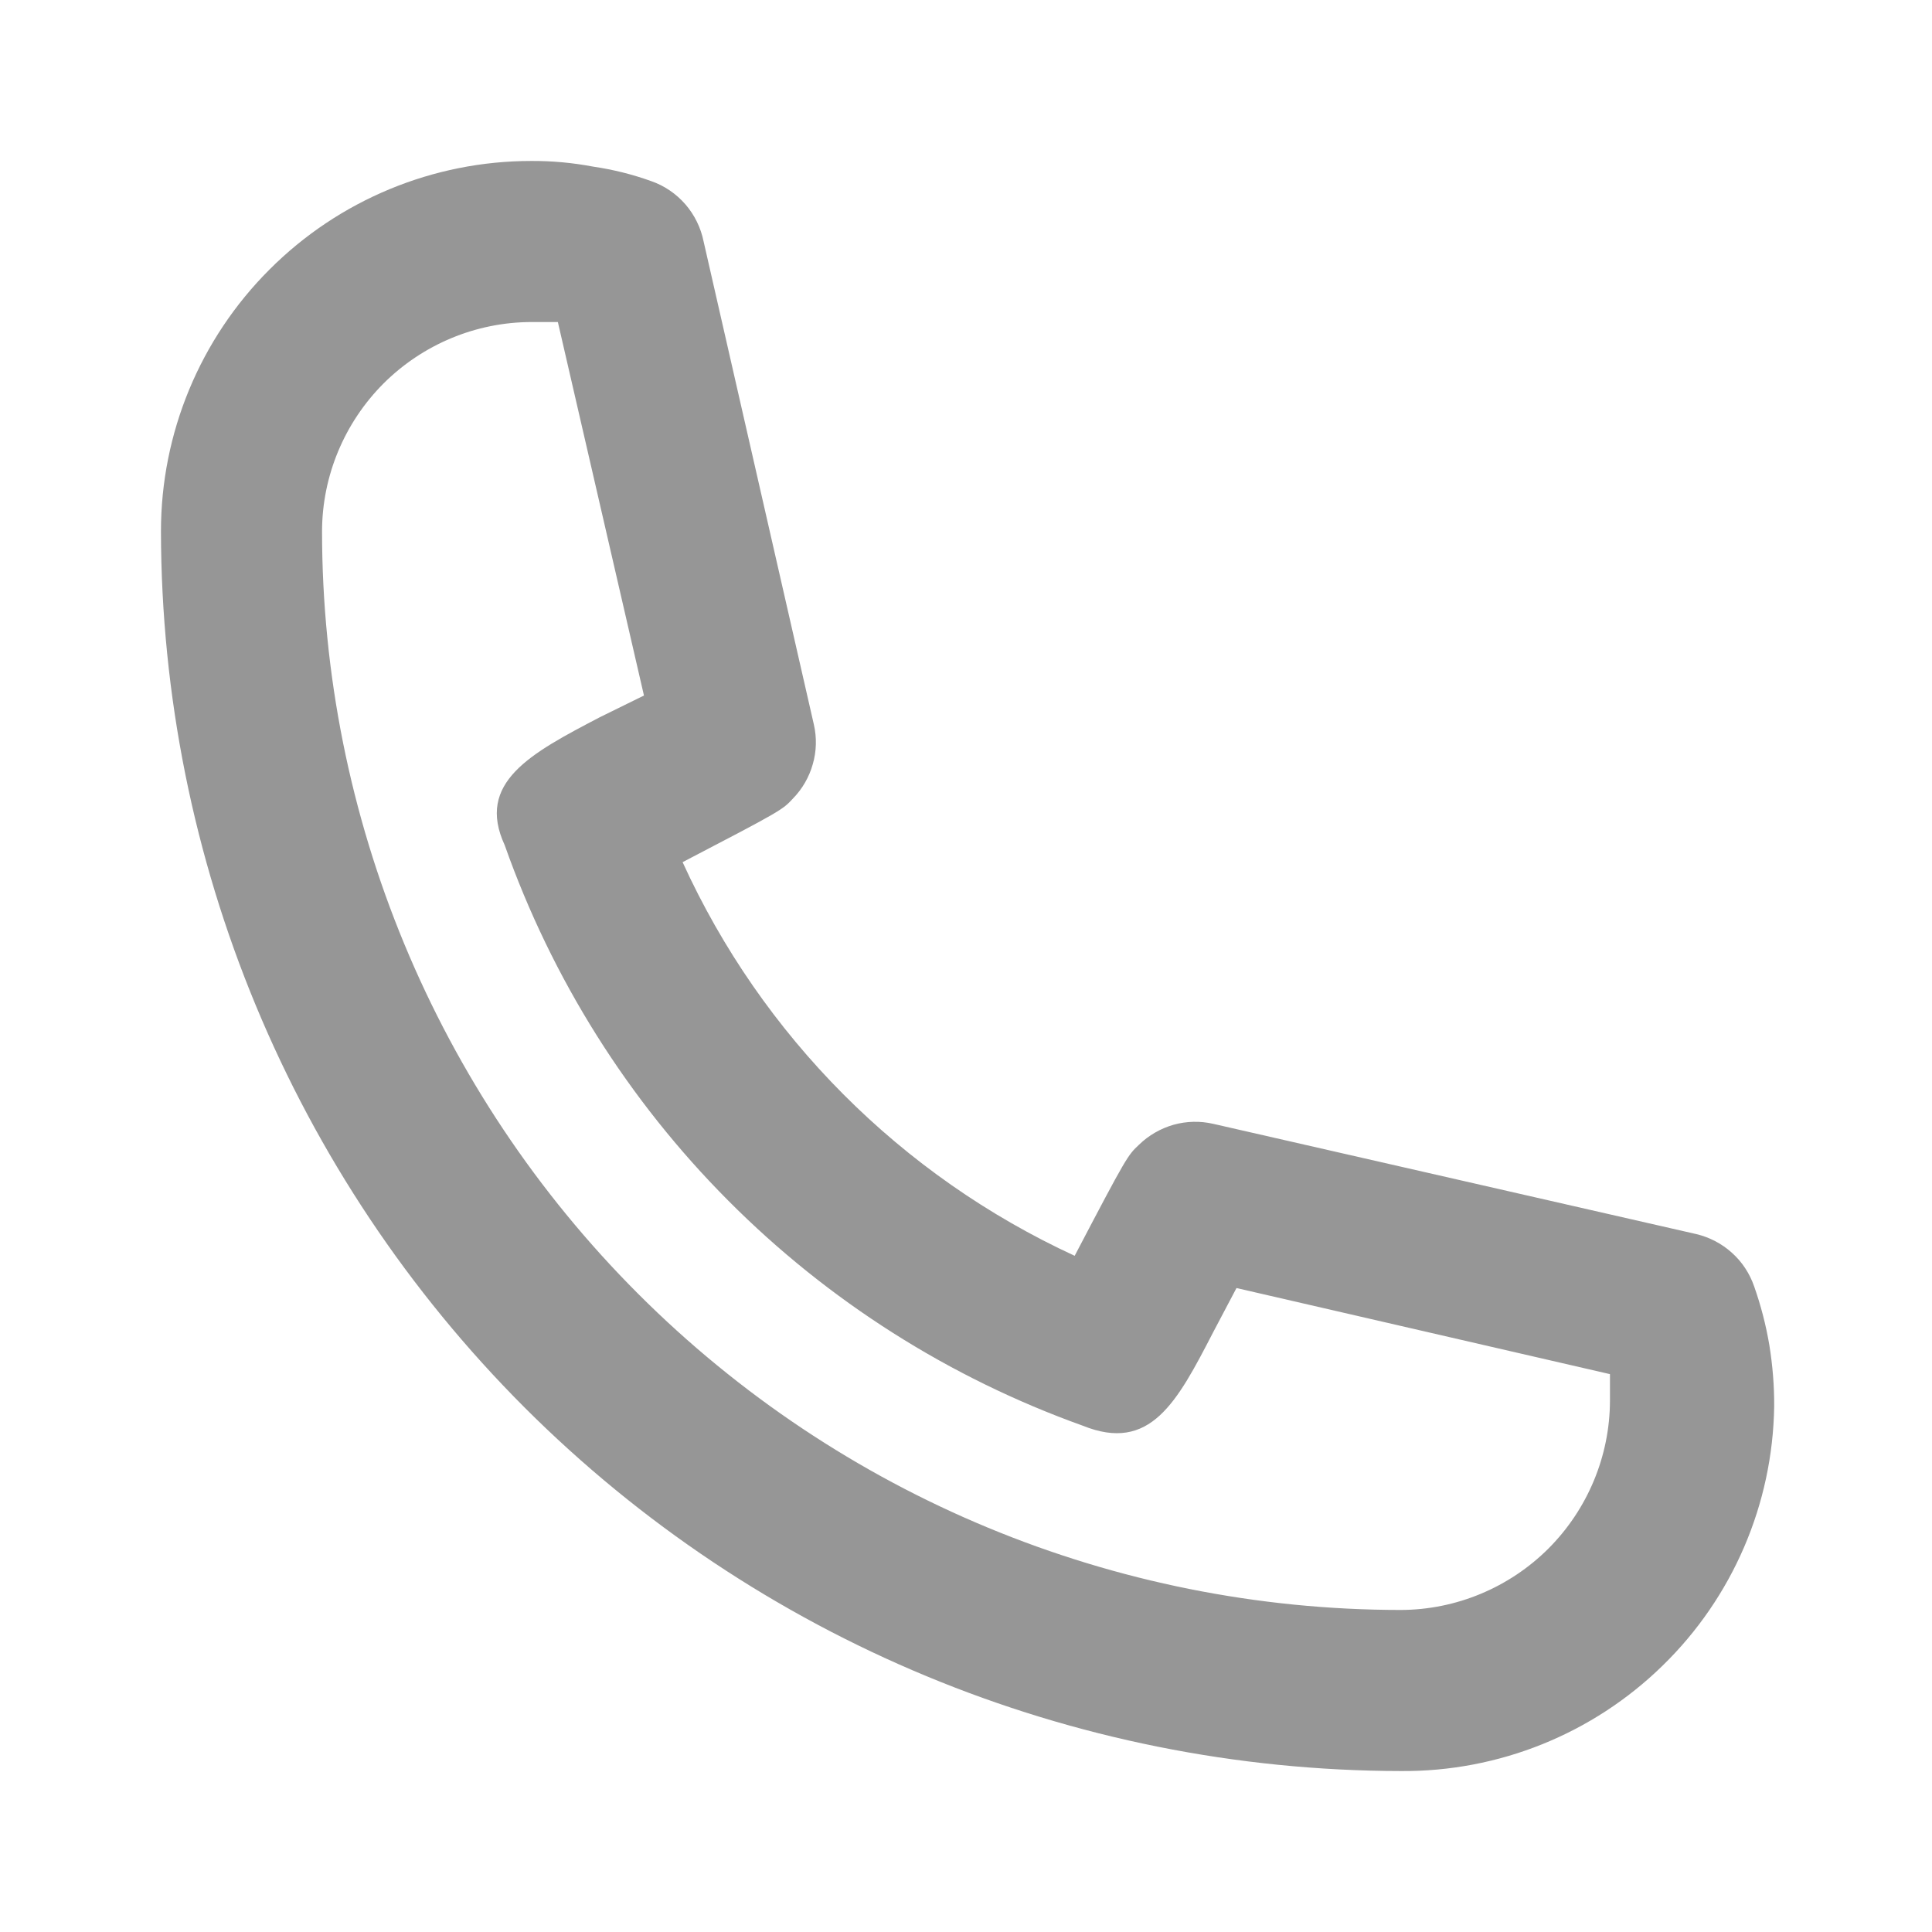
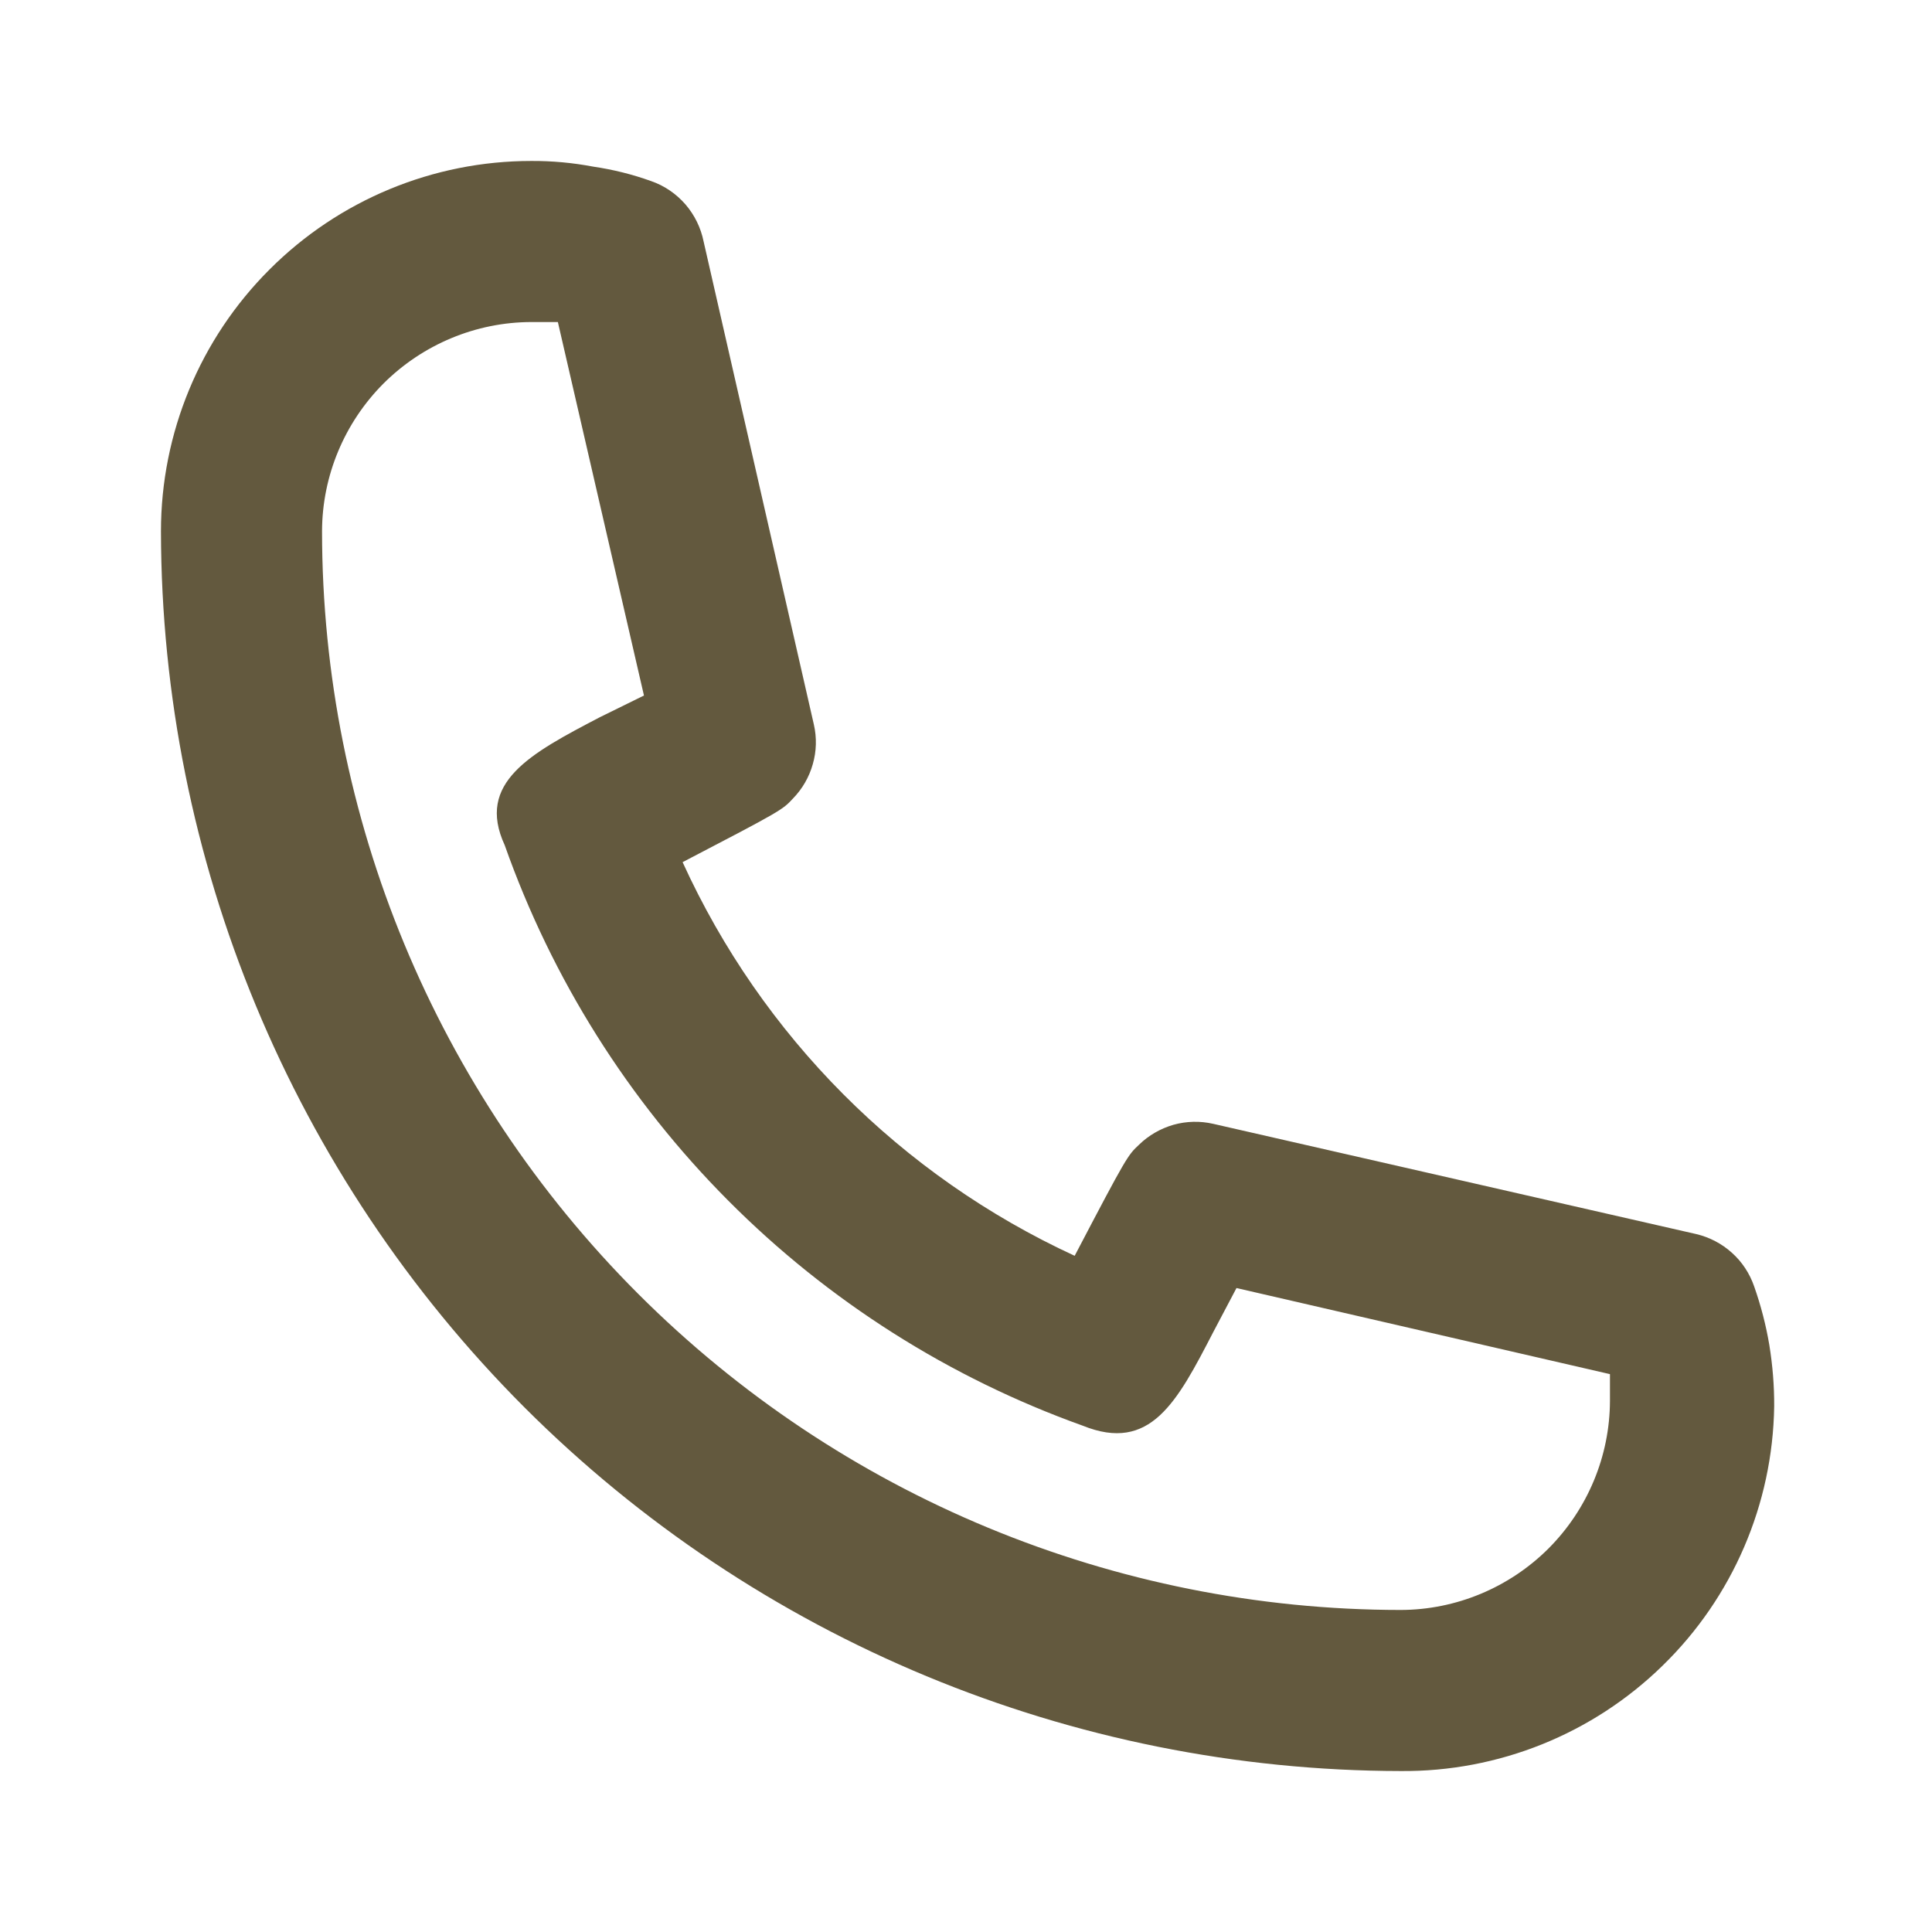
- <svg xmlns="http://www.w3.org/2000/svg" width="16" height="16" viewBox="0 0 16 16" fill="none">
-   <path d="M11.6 14.667C8.878 14.663 6.269 13.58 4.344 11.656C2.42 9.731 1.337 7.122 1.333 4.4C1.333 3.587 1.656 2.807 2.232 2.232C2.807 1.656 3.587 1.333 4.4 1.333C4.572 1.332 4.744 1.348 4.913 1.38C5.077 1.404 5.238 1.444 5.393 1.5C5.503 1.538 5.6 1.605 5.676 1.692C5.752 1.78 5.804 1.886 5.827 2L6.74 6C6.765 6.109 6.762 6.222 6.731 6.329C6.701 6.436 6.644 6.534 6.567 6.613C6.48 6.707 6.473 6.713 5.653 7.14C6.31 8.581 7.462 9.737 8.9 10.4C9.333 9.573 9.34 9.567 9.433 9.48C9.513 9.402 9.611 9.346 9.718 9.315C9.825 9.285 9.938 9.282 10.047 9.307L14.047 10.22C14.157 10.246 14.259 10.299 14.343 10.375C14.427 10.45 14.49 10.546 14.527 10.653C14.583 10.812 14.625 10.974 14.653 11.14C14.68 11.307 14.694 11.477 14.693 11.647C14.681 12.457 14.349 13.229 13.769 13.794C13.19 14.36 12.41 14.674 11.6 14.667ZM4.4 2.667C3.941 2.668 3.501 2.852 3.176 3.176C2.852 3.501 2.668 3.941 2.667 4.4C2.668 6.769 3.61 9.04 5.285 10.715C6.96 12.39 9.231 13.332 11.6 13.333C12.059 13.332 12.499 13.148 12.824 12.824C13.148 12.499 13.332 12.059 13.333 11.6V11.38L10.24 10.667L10.047 11.033C9.747 11.613 9.527 12.033 8.967 11.807C7.862 11.411 6.859 10.775 6.031 9.943C5.203 9.112 4.571 8.106 4.18 7C3.94 6.48 4.393 6.24 4.967 5.94L5.333 5.76L4.62 2.667H4.4Z" fill="#969696" />
+ <svg xmlns="http://www.w3.org/2000/svg" width="16" height="16" viewBox="0 0 16 16" fill="#63593e">
+   <path d="M11.6 14.667C8.878 14.663 6.269 13.58 4.344 11.656C2.42 9.731 1.337 7.122 1.333 4.4C1.333 3.587 1.656 2.807 2.232 2.232C2.807 1.656 3.587 1.333 4.4 1.333C4.572 1.332 4.744 1.348 4.913 1.38C5.077 1.404 5.238 1.444 5.393 1.5C5.503 1.538 5.6 1.605 5.676 1.692C5.752 1.78 5.804 1.886 5.827 2L6.74 6C6.765 6.109 6.762 6.222 6.731 6.329C6.701 6.436 6.644 6.534 6.567 6.613C6.48 6.707 6.473 6.713 5.653 7.14C6.31 8.581 7.462 9.737 8.9 10.4C9.333 9.573 9.34 9.567 9.433 9.48C9.513 9.402 9.611 9.346 9.718 9.315C9.825 9.285 9.938 9.282 10.047 9.307L14.047 10.22C14.157 10.246 14.259 10.299 14.343 10.375C14.427 10.45 14.49 10.546 14.527 10.653C14.583 10.812 14.625 10.974 14.653 11.14C14.68 11.307 14.694 11.477 14.693 11.647C14.681 12.457 14.349 13.229 13.769 13.794C13.19 14.36 12.41 14.674 11.6 14.667ZM4.4 2.667C3.941 2.668 3.501 2.852 3.176 3.176C2.852 3.501 2.668 3.941 2.667 4.4C2.668 6.769 3.61 9.04 5.285 10.715C6.96 12.39 9.231 13.332 11.6 13.333C12.059 13.332 12.499 13.148 12.824 12.824C13.148 12.499 13.332 12.059 13.333 11.6V11.38L10.24 10.667L10.047 11.033C9.747 11.613 9.527 12.033 8.967 11.807C7.862 11.411 6.859 10.775 6.031 9.943C5.203 9.112 4.571 8.106 4.18 7C3.94 6.48 4.393 6.24 4.967 5.94L5.333 5.76L4.62 2.667H4.4Z" />
</svg>
